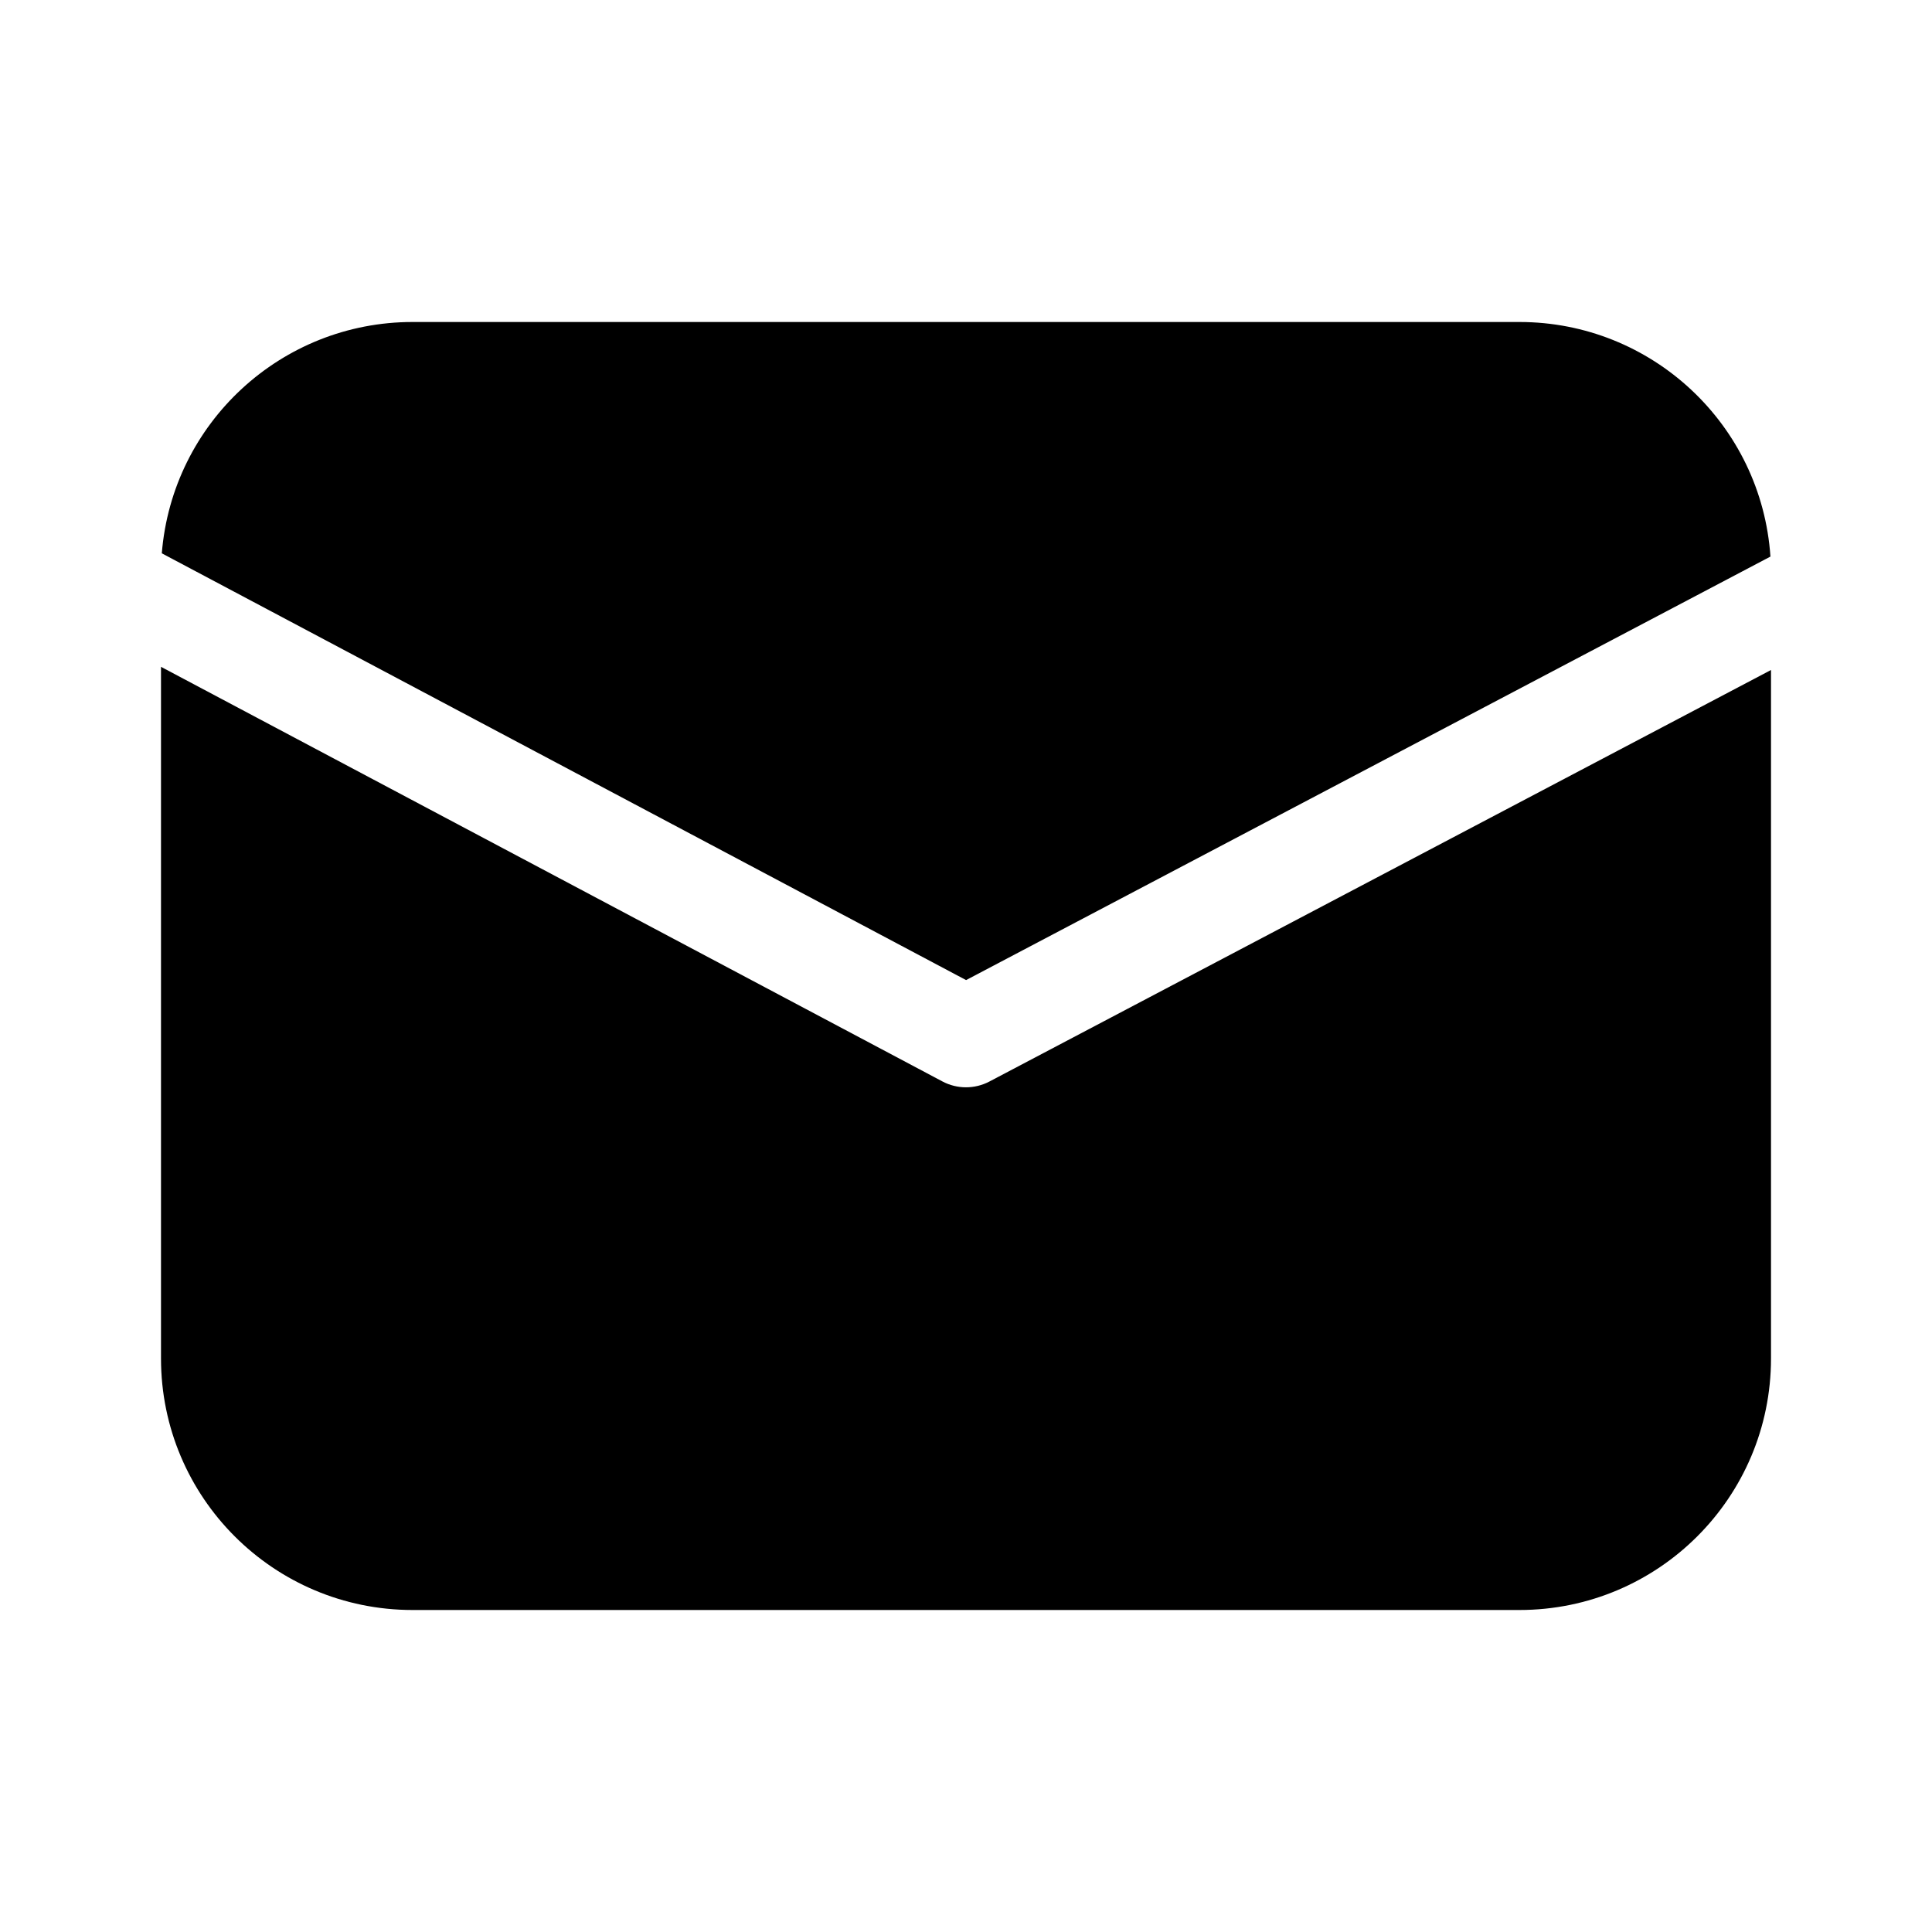
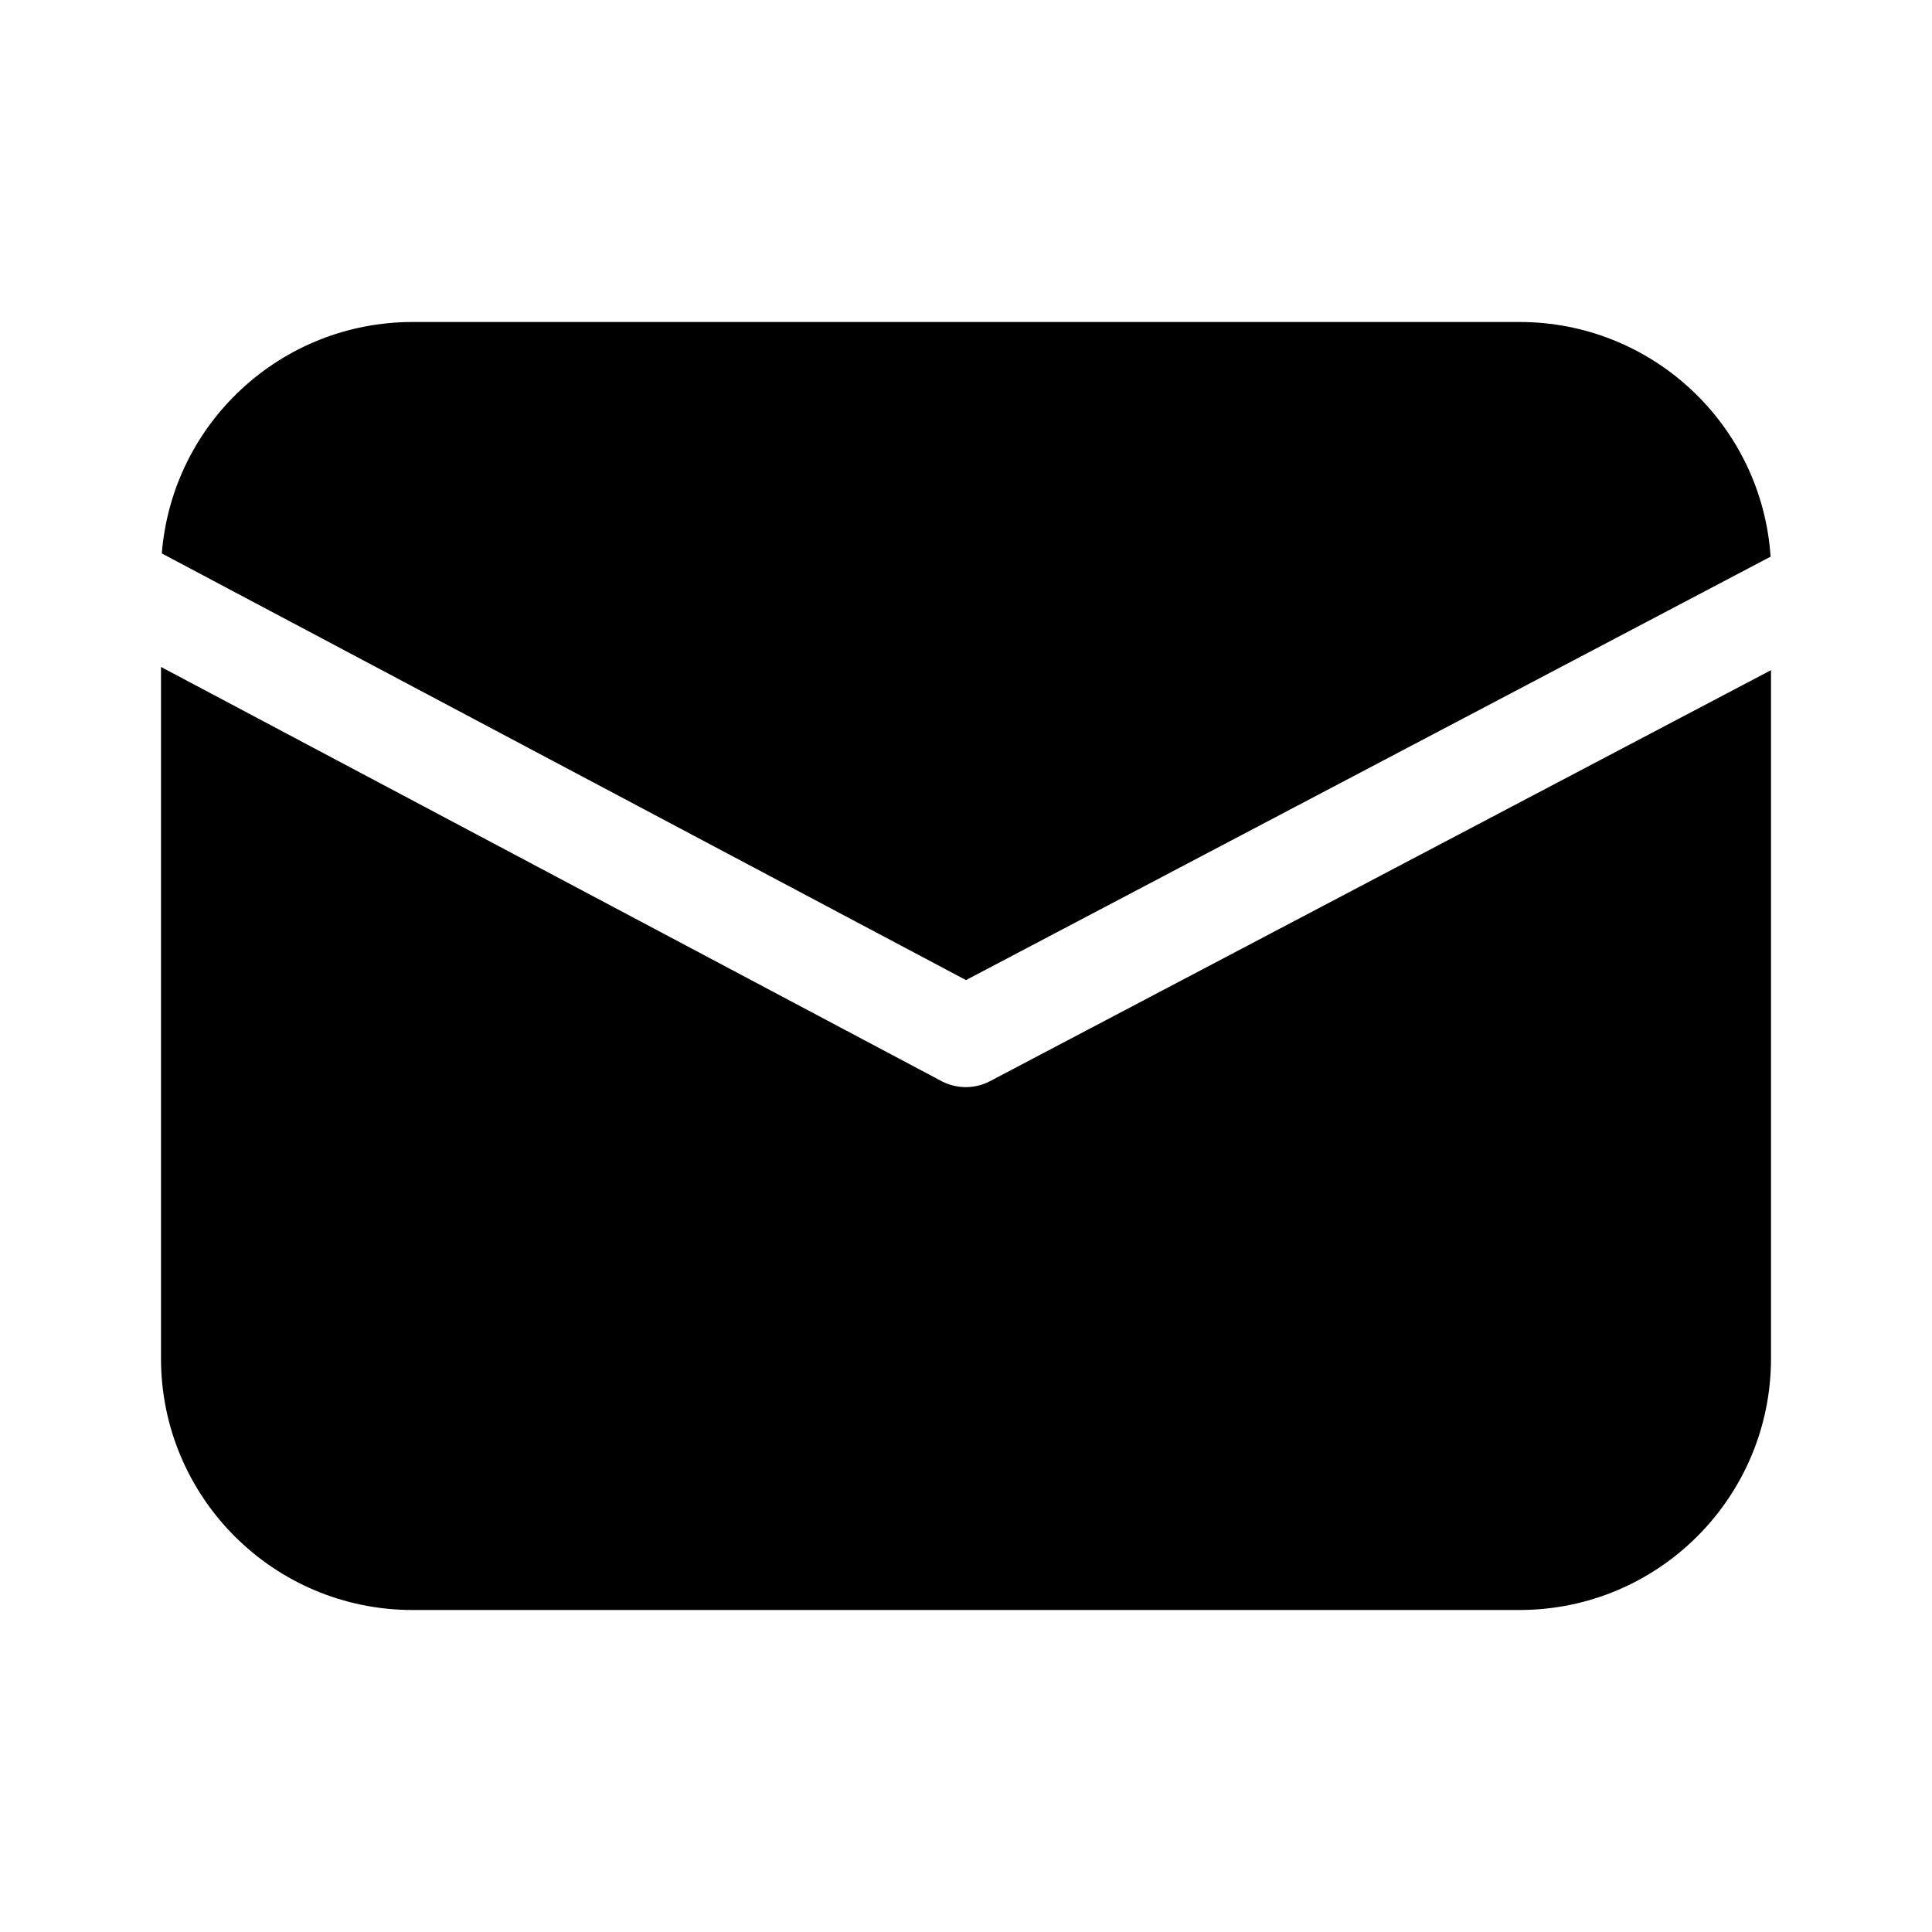
<svg xmlns="http://www.w3.org/2000/svg" width="48" height="48" viewBox="0 0 48 48">
-   <path fill="currentColor" d="M4.02 13.747A6.25 6.25 0 0 1 10.25 8h27.5a6.25 6.25 0 0 1 6.236 5.828L24.002 24.35zM4 16.567V33.75A6.25 6.25 0 0 0 10.25 40h27.5A6.25 6.25 0 0 0 44 33.75V16.646L24.582 26.87a1.25 1.25 0 0 1-1.168-.002z" />
+   <path fill="currentColor" d="M4.02 13.75A6.25 6.25 0 0 1 10.25 8h27.5a6.25 6.25 0 0 1 6.24 5.83L24 24.35zM4 16.57v17.18A6.25 6.25 0 0 0 10.25 40h27.5A6.25 6.25 0 0 0 44 33.75v-17.1L24.58 26.87a1.3 1.3 0 0 1-1.17 0z" />
</svg>
